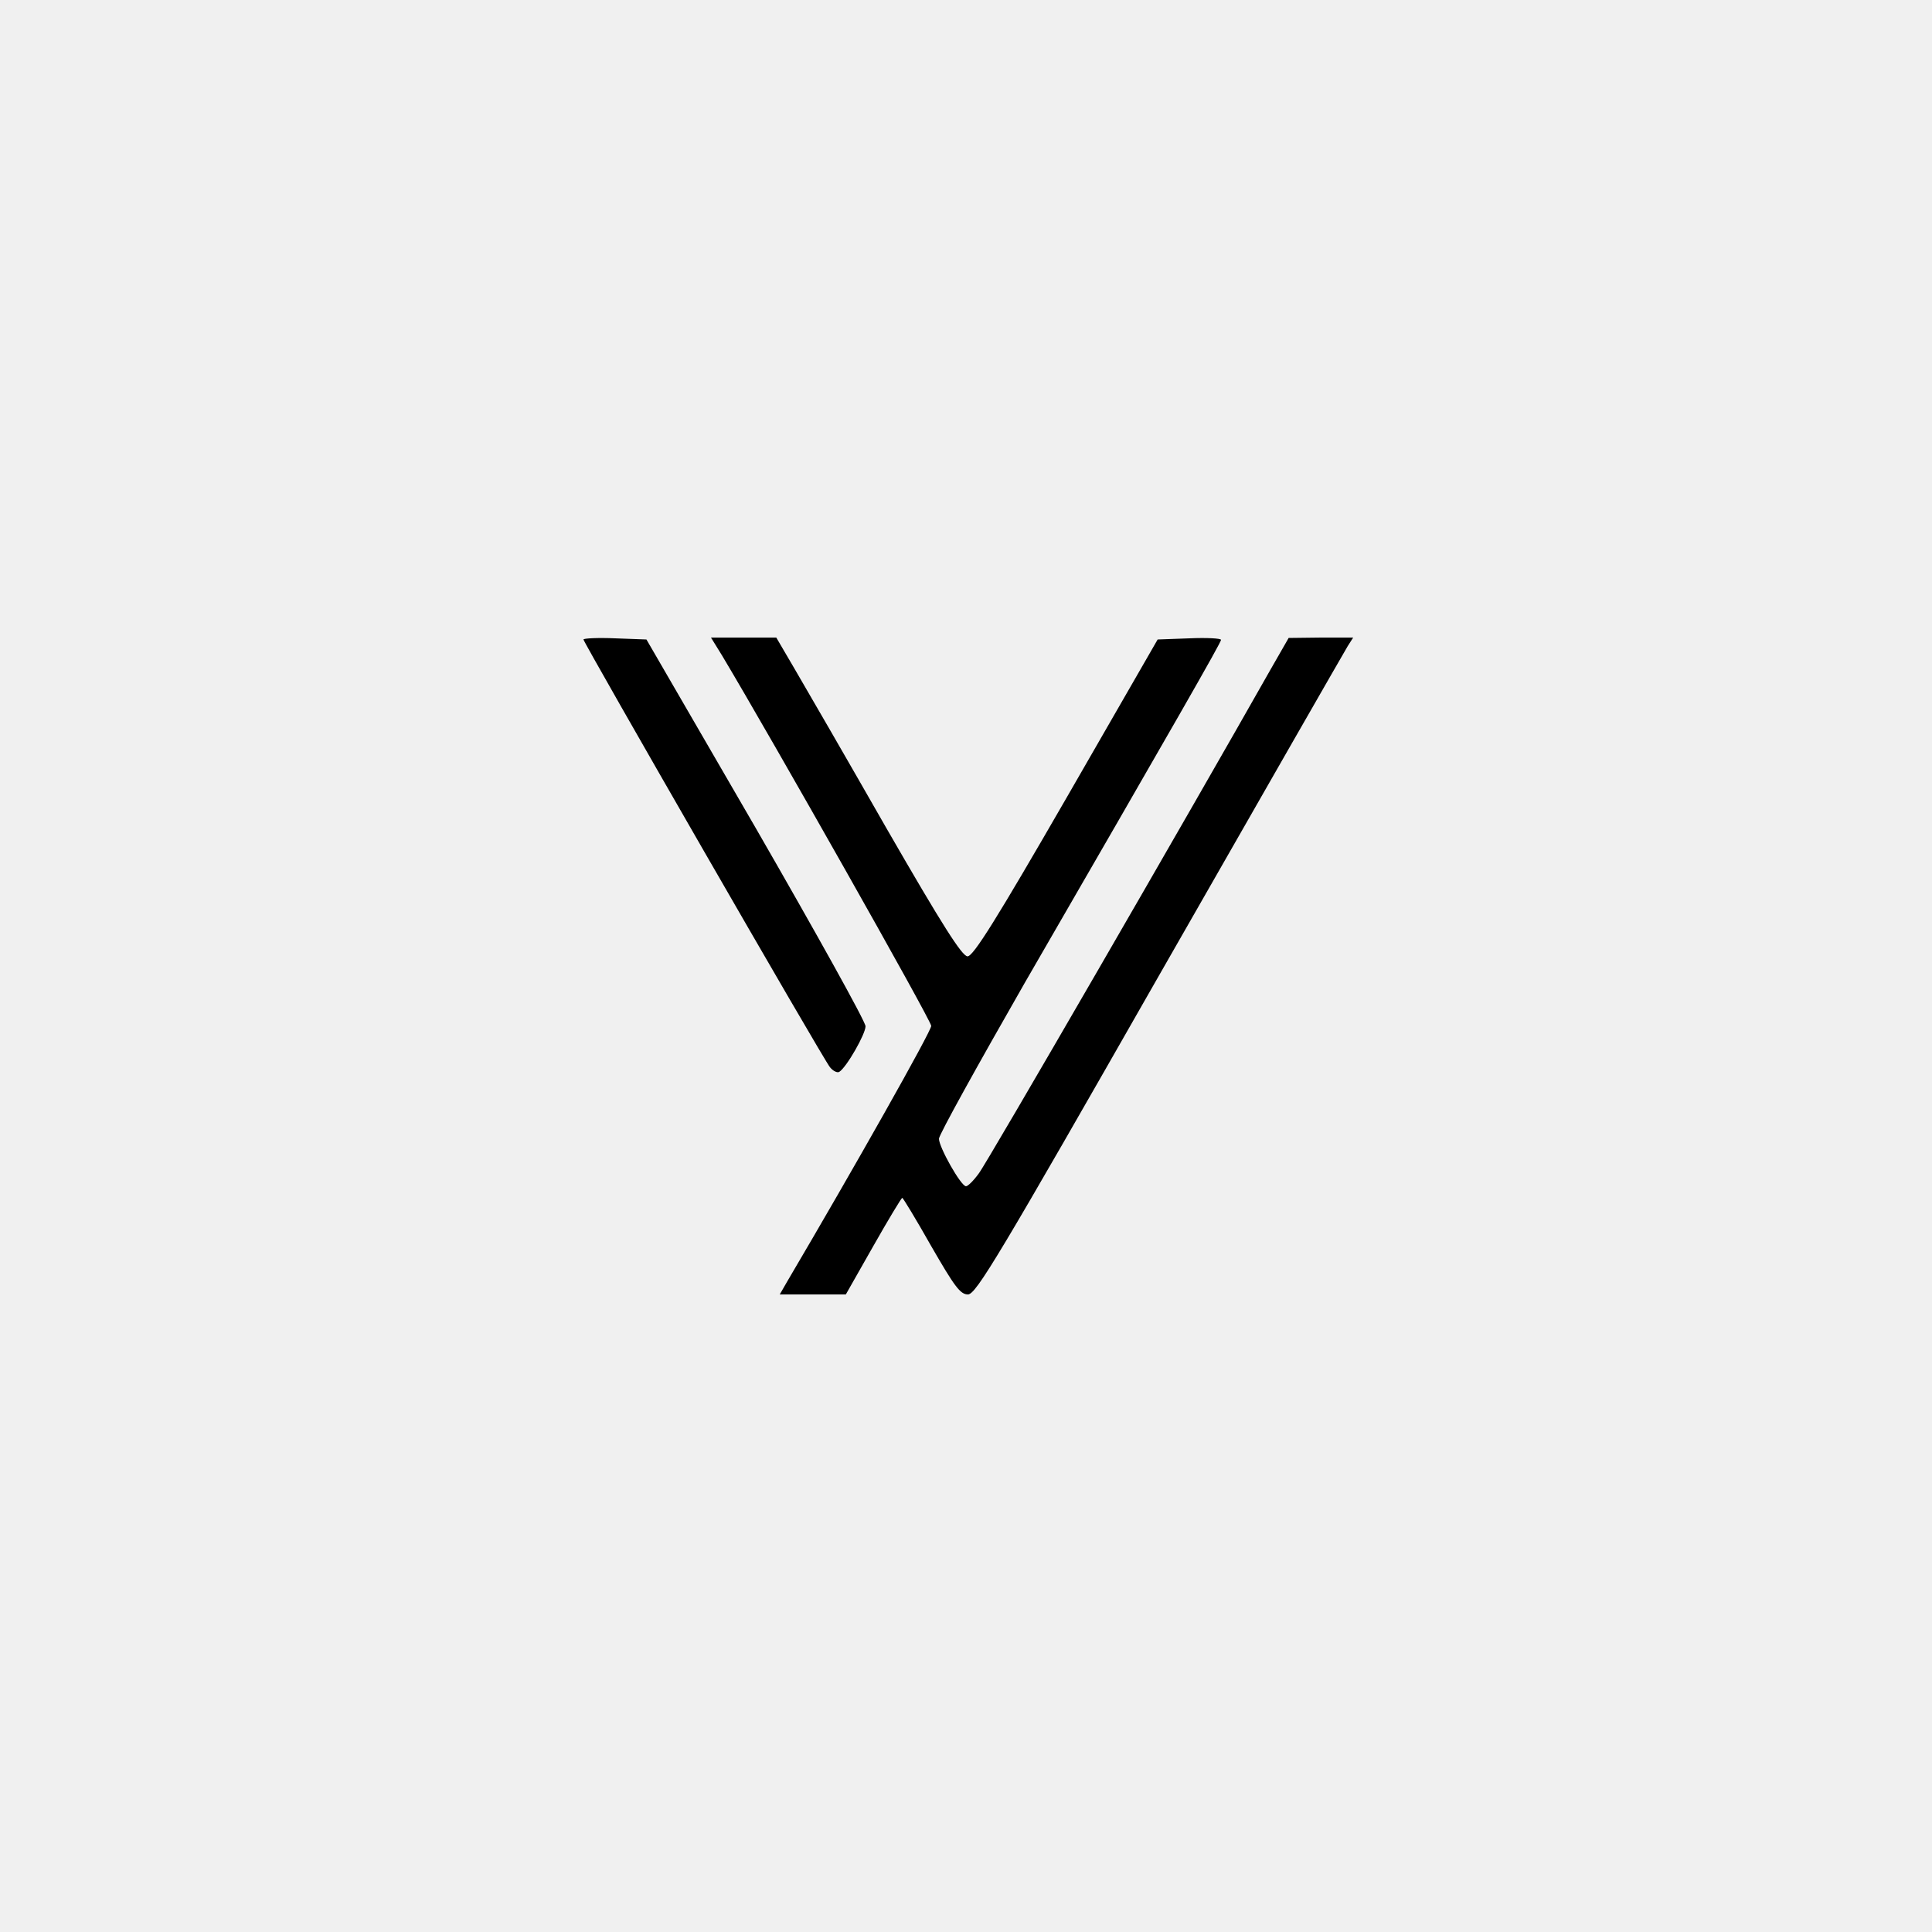
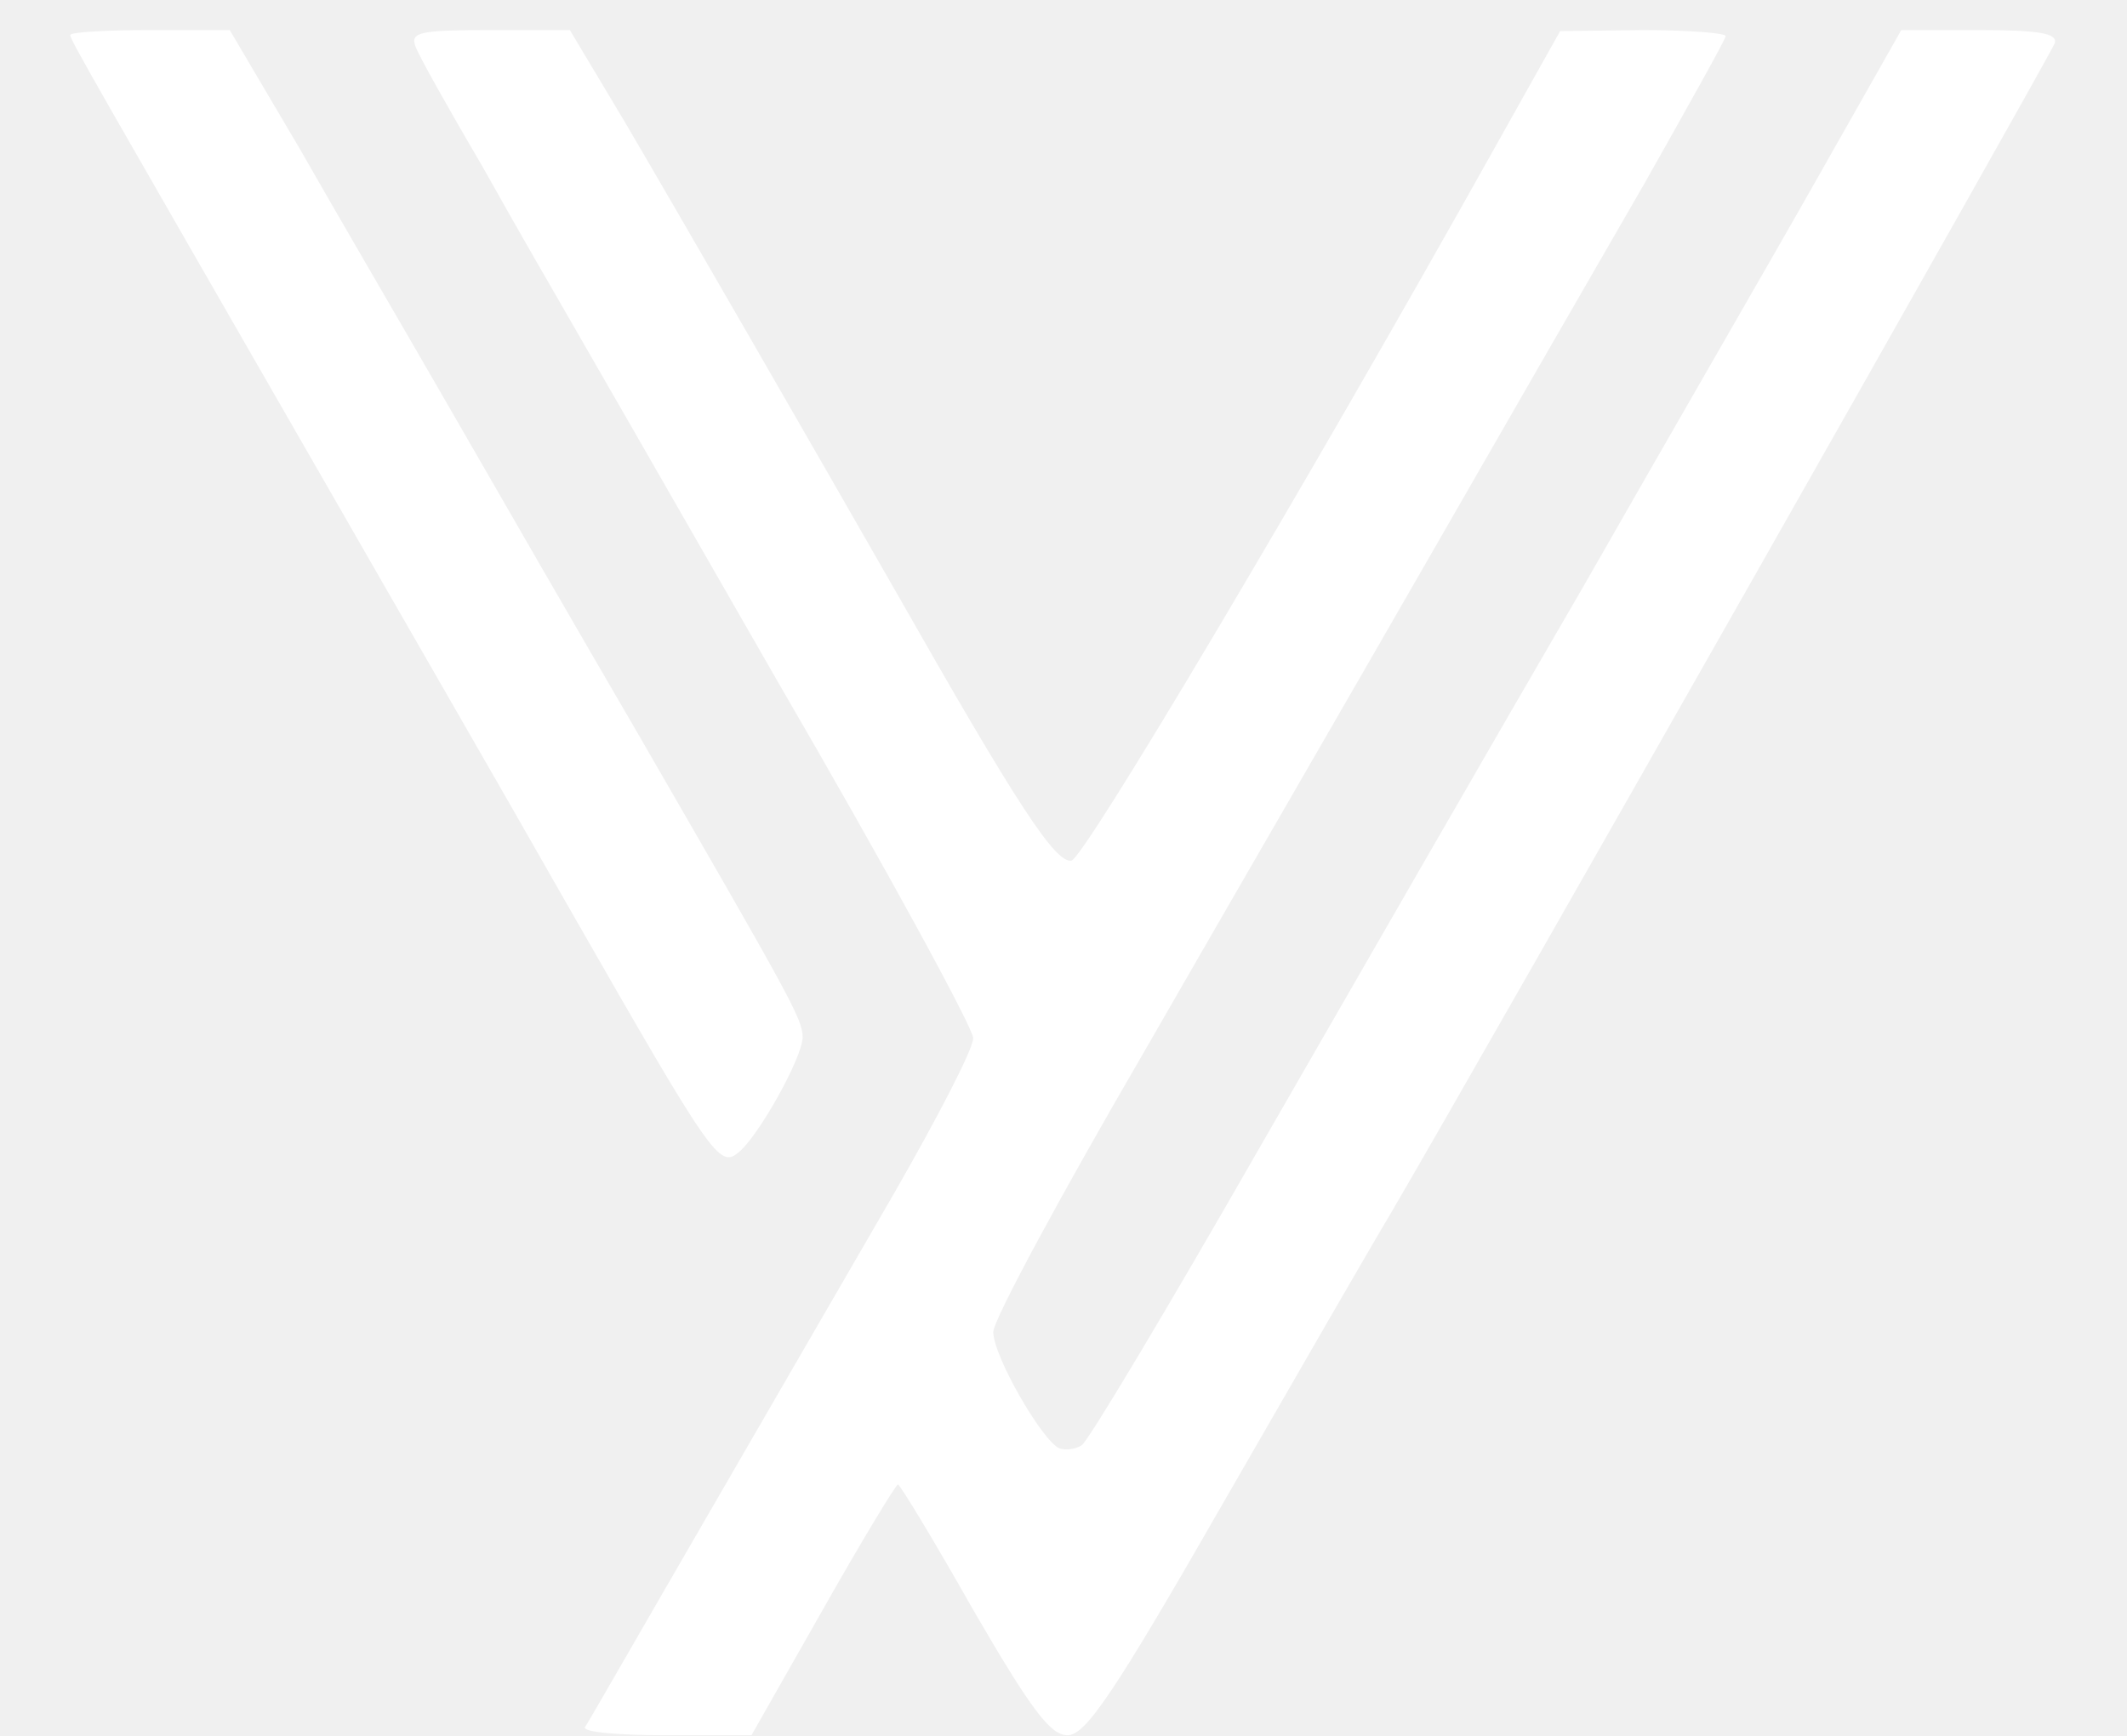
- <svg xmlns="http://www.w3.org/2000/svg" version="1.0" width="500pt" height="500pt" viewBox="0 0 500 500" preserveAspectRatio="xMidYMid meet">
-   <g transform="translate(0,500) scale(0.1,-0.1)" fill="#000000" stroke="none">
-     <path d="M1510 3345 c0 -8 622 -1089 638 -1107 8 -10 19 -15 24 -12 19 12 68 98 68 118 0 12 -128 242 -283 511 l-284 490 -81 3 c-45 2 -82 0 -82 -3z" />
-     <path d="M1869 3303 c128 -214 541 -944 541 -958 0 -14 -198 -365 -373 -662 l-19 -33 85 0 86 0 71 125 c39 69 73 125 75 125 2 0 36 -56 75 -125 60 -104 75 -125 95 -125 21 0 80 99 496 828 260 455 479 837 487 850 l14 22 -83 0 -84 -1 -47 -82 c-206 -364 -735 -1279 -755 -1304 -13 -18 -28 -33 -33 -33 -13 0 -70 101 -70 123 0 10 101 192 223 405 385 666 507 879 507 886 0 4 -37 6 -82 4 l-82 -3 -236 -410 c-180 -312 -241 -410 -256 -410 -14 0 -65 80 -209 330 -104 182 -211 367 -238 413 l-48 82 -84 0 -85 0 29 -47z" />
+ <svg xmlns="http://www.w3.org/2000/svg" version="1.0" width="212pt" height="173pt" viewBox="0 0 212 173" preserveAspectRatio="xMidYMid meet">
+   <g transform="translate(0,173) scale(0.1,-0.1)" fill="#ffffff" stroke="none">
+     <path d="M70 1695 c0 -5 27 -51 262 -460 63 -110 171 -297 238 -415 139 -243 147 -255 166 -239 20 16 64 95 64 115 0 18 -12 39 -165 304 -56 96 -139 240 -185 320 -46 80 -115 198 -152 263 l-69 117 -80 0 c-43 0 -79 -2 -79 -5z" />
+     <path d="M414 1684 c3 -9 34 -64 68 -122 33 -59 70 -123 81 -142 11 -19 107 -186 213 -371 107 -184 194 -344 194 -354 0 -11 -36 -80 -79 -155 -43 -74 -129 -223 -191 -330 -62 -107 -114 -198 -117 -202 -2 -5 34 -8 81 -8 l85 0 71 125 c39 69 73 125 75 125 2 0 36 -56 75 -125 58 -100 77 -125 94 -125 18 0 46 41 156 233 73 127 148 257 166 287 96 164 659 1157 662 1167 3 10 -17 13 -75 13 l-78 0 -81 -143 c-44 -78 -151 -263 -236 -412 -86 -148 -231 -400 -323 -560 -91 -159 -171 -293 -177 -296 -6 -4 -16 -5 -22 -3 -17 7 -66 92 -66 116 0 12 67 136 149 277 81 141 209 362 283 491 74 129 172 299 217 377 44 78 81 144 81 147 0 3 -37 6 -82 6 l-83 -1 -65 -116 c-189 -338 -409 -708 -422 -711 -16 -3 -54 55 -175 268 -91 159 -209 364 -270 468 l-55 92 -80 0 c-69 0 -79 -2 -74 -16z" />
  </g>
</svg>
